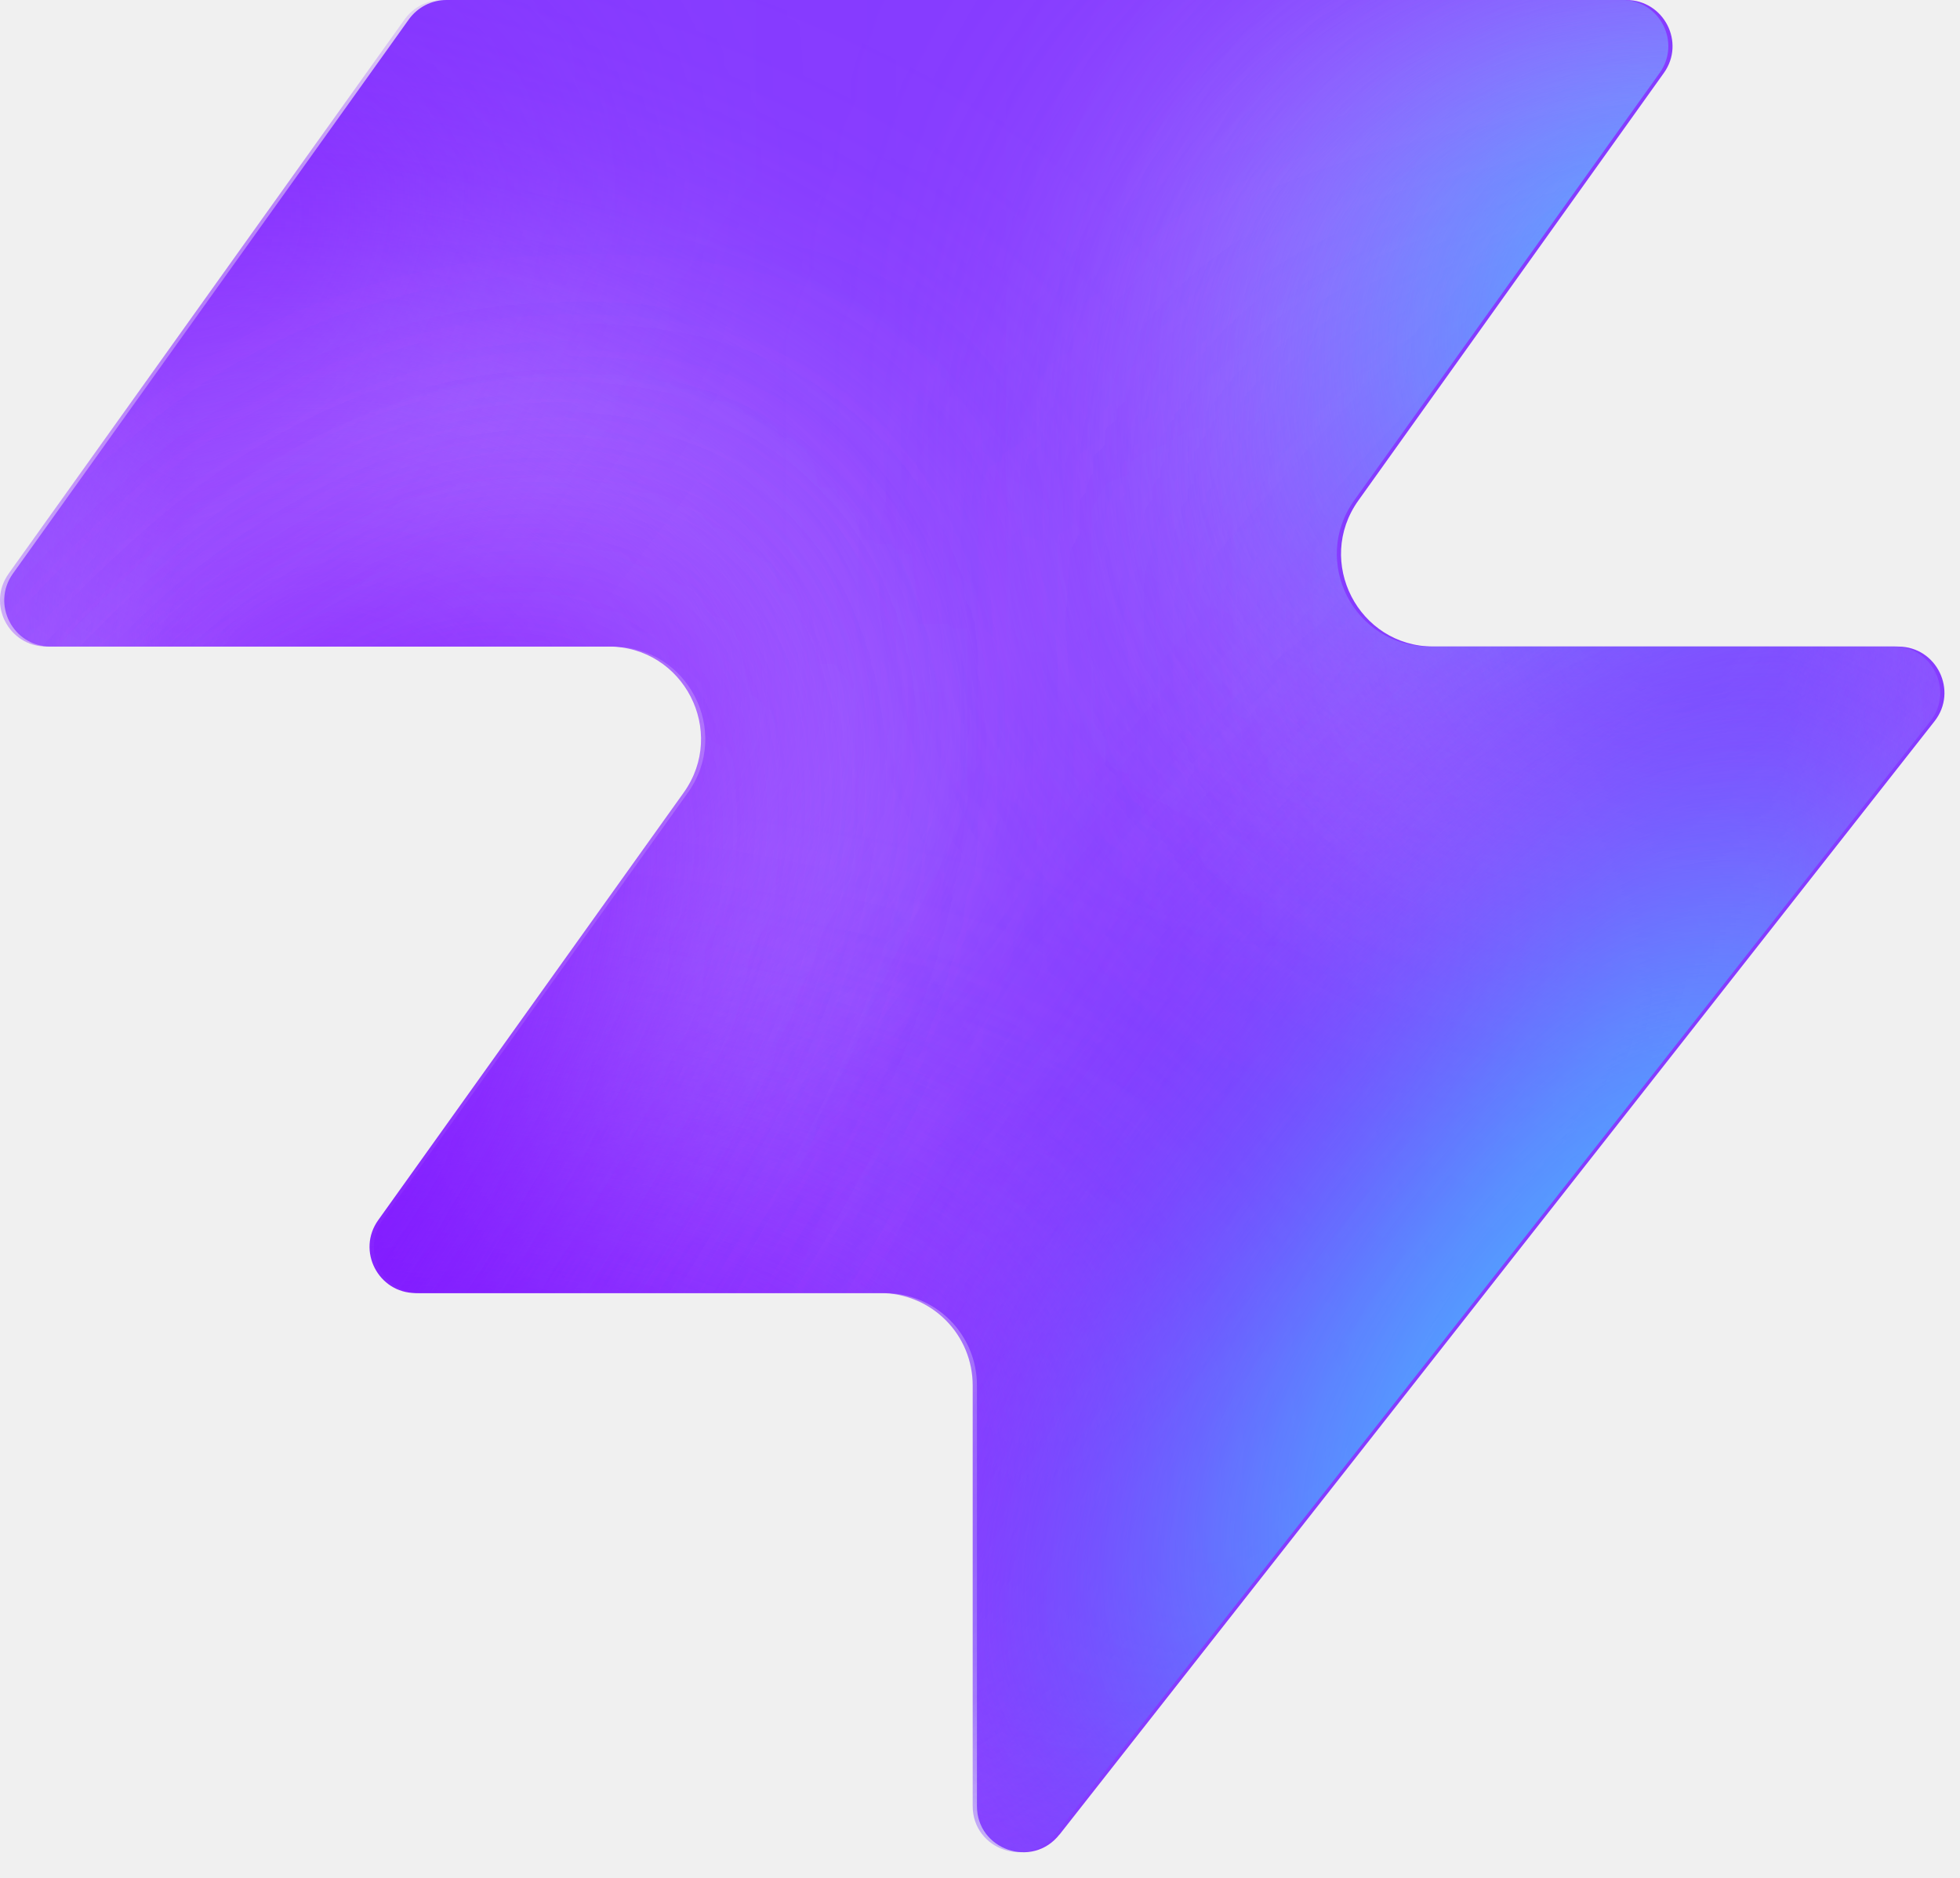
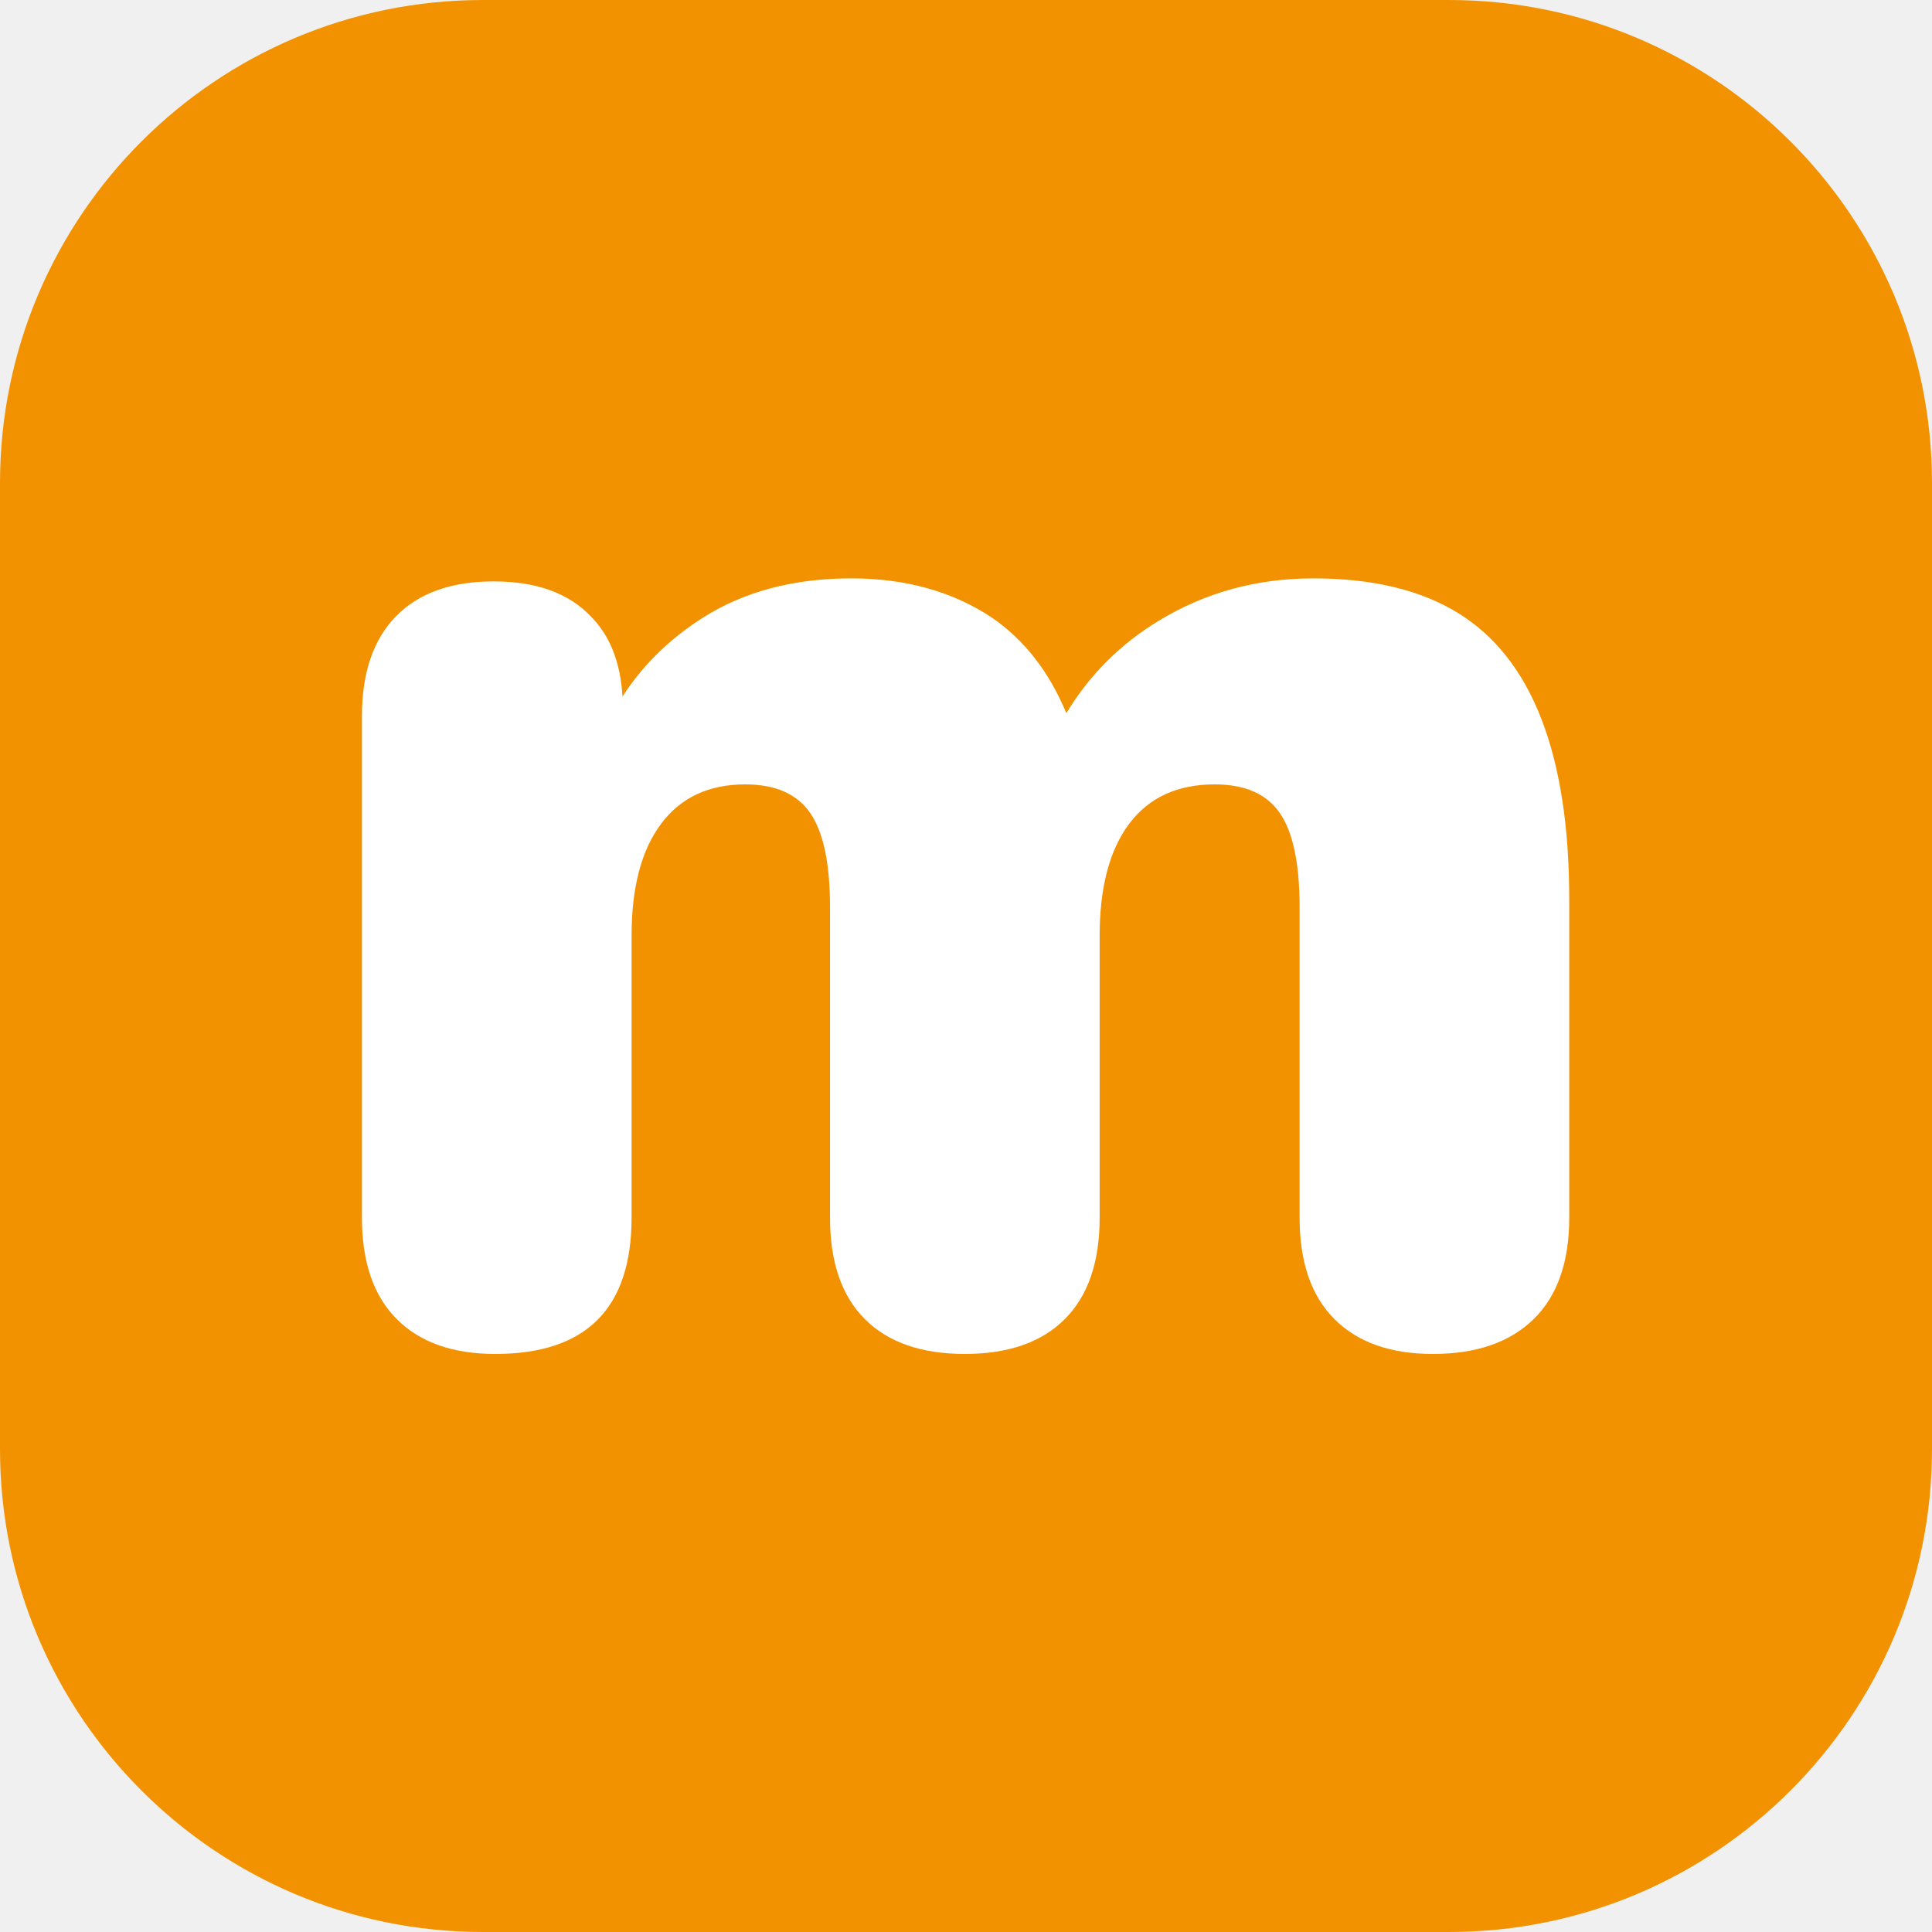
- <svg xmlns="http://www.w3.org/2000/svg" width="48" height="46" fill="none" viewBox="0 0 48 46">
-   <path fill="#863bff" d="M25.946 44.938c-.664.845-2.021.375-2.021-.698V33.937a2.26 2.26 0 0 0-2.262-2.262H10.287c-.92 0-1.456-1.04-.92-1.788l7.48-10.471c1.07-1.497 0-3.578-1.842-3.578H1.237c-.92 0-1.456-1.04-.92-1.788L10.013.474c.214-.297.556-.474.92-.474h28.894c.92 0 1.456 1.04.92 1.788l-7.48 10.471c-1.07 1.498 0 3.579 1.842 3.579h11.377c.943 0 1.473 1.088.89 1.83L25.947 44.94z" style="fill:#863bff;fill:color(display-p3 .525 .23 1);fill-opacity:1" />
-   <mask id="a" width="48" height="46" x="0" y="0" maskUnits="userSpaceOnUse" style="mask-type:alpha">
-     <path fill="#000" d="M25.842 44.938c-.664.844-2.021.375-2.021-.698V33.937a2.26 2.26 0 0 0-2.262-2.262H10.183c-.92 0-1.456-1.04-.92-1.788l7.48-10.471c1.07-1.498 0-3.579-1.842-3.579H1.133c-.92 0-1.456-1.04-.92-1.787L9.91.473c.214-.297.556-.474.92-.474h28.894c.92 0 1.456 1.04.92 1.788l-7.48 10.471c-1.07 1.498 0 3.578 1.842 3.578h11.377c.943 0 1.473 1.088.89 1.832L25.843 44.94z" style="fill:#000;fill-opacity:1" />
-   </mask>
-   <g mask="url(#a)">
-     <g filter="url(#b)">
-       <ellipse cx="5.508" cy="14.704" fill="#ede6ff" rx="5.508" ry="14.704" style="fill:#ede6ff;fill:color(display-p3 .927 .903 1);fill-opacity:1" transform="matrix(.00324 1 1 -.00324 -4.47 31.516)" />
-     </g>
-     <g filter="url(#c)">
-       <ellipse cx="10.399" cy="29.851" fill="#ede6ff" rx="10.399" ry="29.851" style="fill:#ede6ff;fill:color(display-p3 .927 .903 1);fill-opacity:1" transform="matrix(.00324 1 1 -.00324 -39.328 7.883)" />
-     </g>
-     <g filter="url(#d)">
-       <ellipse cx="5.508" cy="30.487" fill="#7e14ff" rx="5.508" ry="30.487" style="fill:#7e14ff;fill:color(display-p3 .492 .077 1);fill-opacity:1" transform="rotate(89.814 -25.913 -14.639)scale(1 -1)" />
-     </g>
-     <g filter="url(#e)">
-       <ellipse cx="5.508" cy="30.599" fill="#7e14ff" rx="5.508" ry="30.599" style="fill:#7e14ff;fill:color(display-p3 .492 .077 1);fill-opacity:1" transform="rotate(89.814 -32.644 -3.334)scale(1 -1)" />
-     </g>
-     <g filter="url(#f)">
-       <ellipse cx="5.508" cy="30.599" fill="#7e14ff" rx="5.508" ry="30.599" style="fill:#7e14ff;fill:color(display-p3 .492 .077 1);fill-opacity:1" transform="matrix(.00324 1 1 -.00324 -34.34 30.47)" />
-     </g>
-     <g filter="url(#g)">
-       <ellipse cx="14.072" cy="22.078" fill="#ede6ff" rx="14.072" ry="22.078" style="fill:#ede6ff;fill:color(display-p3 .927 .903 1);fill-opacity:1" transform="rotate(93.35 24.506 48.493)scale(-1 1)" />
-     </g>
-     <g filter="url(#h)">
-       <ellipse cx="3.47" cy="21.501" fill="#7e14ff" rx="3.47" ry="21.501" style="fill:#7e14ff;fill:color(display-p3 .492 .077 1);fill-opacity:1" transform="rotate(89.009 28.708 47.59)scale(-1 1)" />
-     </g>
-     <g filter="url(#i)">
-       <ellipse cx="3.47" cy="21.501" fill="#7e14ff" rx="3.47" ry="21.501" style="fill:#7e14ff;fill:color(display-p3 .492 .077 1);fill-opacity:1" transform="rotate(89.009 28.708 47.59)scale(-1 1)" />
-     </g>
-     <g filter="url(#j)">
-       <ellipse cx=".387" cy="8.972" fill="#7e14ff" rx="4.407" ry="29.108" style="fill:#7e14ff;fill:color(display-p3 .492 .077 1);fill-opacity:1" transform="rotate(39.51 .387 8.972)" />
-     </g>
-     <g filter="url(#k)">
-       <ellipse cx="47.523" cy="-6.092" fill="#7e14ff" rx="4.407" ry="29.108" style="fill:#7e14ff;fill:color(display-p3 .492 .077 1);fill-opacity:1" transform="rotate(37.892 47.523 -6.092)" />
-     </g>
-     <g filter="url(#l)">
-       <ellipse cx="41.412" cy="6.333" fill="#47bfff" rx="5.971" ry="9.665" style="fill:#47bfff;fill:color(display-p3 .28 .748 1);fill-opacity:1" transform="rotate(37.892 41.412 6.333)" />
-     </g>
-     <g filter="url(#m)">
-       <ellipse cx="-1.879" cy="38.332" fill="#7e14ff" rx="4.407" ry="29.108" style="fill:#7e14ff;fill:color(display-p3 .492 .077 1);fill-opacity:1" transform="rotate(37.892 -1.88 38.332)" />
-     </g>
-     <g filter="url(#n)">
-       <ellipse cx="-1.879" cy="38.332" fill="#7e14ff" rx="4.407" ry="29.108" style="fill:#7e14ff;fill:color(display-p3 .492 .077 1);fill-opacity:1" transform="rotate(37.892 -1.88 38.332)" />
-     </g>
-     <g filter="url(#o)">
-       <ellipse cx="35.651" cy="29.907" fill="#7e14ff" rx="4.407" ry="29.108" style="fill:#7e14ff;fill:color(display-p3 .492 .077 1);fill-opacity:1" transform="rotate(37.892 35.651 29.907)" />
-     </g>
-     <g filter="url(#p)">
-       <ellipse cx="38.418" cy="32.4" fill="#47bfff" rx="5.971" ry="15.297" style="fill:#47bfff;fill:color(display-p3 .28 .748 1);fill-opacity:1" transform="rotate(37.892 38.418 32.4)" />
-     </g>
-   </g>
-   <defs>
-     <filter id="b" width="60.045" height="41.654" x="-19.77" y="16.149" color-interpolation-filters="sRGB" filterUnits="userSpaceOnUse">
-       <feFlood flood-opacity="0" result="BackgroundImageFix" />
-       <feBlend in="SourceGraphic" in2="BackgroundImageFix" result="shape" />
-       <feGaussianBlur result="effect1_foregroundBlur_2002_17158" stdDeviation="7.659" />
-     </filter>
-     <filter id="c" width="90.34" height="51.437" x="-54.613" y="-7.533" color-interpolation-filters="sRGB" filterUnits="userSpaceOnUse">
-       <feFlood flood-opacity="0" result="BackgroundImageFix" />
-       <feBlend in="SourceGraphic" in2="BackgroundImageFix" result="shape" />
-       <feGaussianBlur result="effect1_foregroundBlur_2002_17158" stdDeviation="7.659" />
-     </filter>
-     <filter id="d" width="79.355" height="29.4" x="-49.64" y="2.03" color-interpolation-filters="sRGB" filterUnits="userSpaceOnUse">
-       <feFlood flood-opacity="0" result="BackgroundImageFix" />
-       <feBlend in="SourceGraphic" in2="BackgroundImageFix" result="shape" />
-       <feGaussianBlur result="effect1_foregroundBlur_2002_17158" stdDeviation="4.596" />
-     </filter>
-     <filter id="e" width="79.579" height="29.4" x="-45.045" y="20.029" color-interpolation-filters="sRGB" filterUnits="userSpaceOnUse">
-       <feFlood flood-opacity="0" result="BackgroundImageFix" />
-       <feBlend in="SourceGraphic" in2="BackgroundImageFix" result="shape" />
-       <feGaussianBlur result="effect1_foregroundBlur_2002_17158" stdDeviation="4.596" />
-     </filter>
-     <filter id="f" width="79.579" height="29.4" x="-43.513" y="21.178" color-interpolation-filters="sRGB" filterUnits="userSpaceOnUse">
-       <feFlood flood-opacity="0" result="BackgroundImageFix" />
-       <feBlend in="SourceGraphic" in2="BackgroundImageFix" result="shape" />
-       <feGaussianBlur result="effect1_foregroundBlur_2002_17158" stdDeviation="4.596" />
-     </filter>
-     <filter id="g" width="74.749" height="58.852" x="15.756" y="-17.901" color-interpolation-filters="sRGB" filterUnits="userSpaceOnUse">
-       <feFlood flood-opacity="0" result="BackgroundImageFix" />
-       <feBlend in="SourceGraphic" in2="BackgroundImageFix" result="shape" />
-       <feGaussianBlur result="effect1_foregroundBlur_2002_17158" stdDeviation="7.659" />
-     </filter>
-     <filter id="h" width="61.377" height="25.362" x="23.548" y="2.284" color-interpolation-filters="sRGB" filterUnits="userSpaceOnUse">
-       <feFlood flood-opacity="0" result="BackgroundImageFix" />
-       <feBlend in="SourceGraphic" in2="BackgroundImageFix" result="shape" />
-       <feGaussianBlur result="effect1_foregroundBlur_2002_17158" stdDeviation="4.596" />
-     </filter>
-     <filter id="i" width="61.377" height="25.362" x="23.548" y="2.284" color-interpolation-filters="sRGB" filterUnits="userSpaceOnUse">
-       <feFlood flood-opacity="0" result="BackgroundImageFix" />
-       <feBlend in="SourceGraphic" in2="BackgroundImageFix" result="shape" />
-       <feGaussianBlur result="effect1_foregroundBlur_2002_17158" stdDeviation="4.596" />
-     </filter>
-     <filter id="j" width="56.045" height="63.649" x="-27.636" y="-22.853" color-interpolation-filters="sRGB" filterUnits="userSpaceOnUse">
-       <feFlood flood-opacity="0" result="BackgroundImageFix" />
-       <feBlend in="SourceGraphic" in2="BackgroundImageFix" result="shape" />
-       <feGaussianBlur result="effect1_foregroundBlur_2002_17158" stdDeviation="4.596" />
-     </filter>
-     <filter id="k" width="54.814" height="64.646" x="20.116" y="-38.415" color-interpolation-filters="sRGB" filterUnits="userSpaceOnUse">
-       <feFlood flood-opacity="0" result="BackgroundImageFix" />
-       <feBlend in="SourceGraphic" in2="BackgroundImageFix" result="shape" />
-       <feGaussianBlur result="effect1_foregroundBlur_2002_17158" stdDeviation="4.596" />
-     </filter>
-     <filter id="l" width="33.541" height="35.313" x="24.641" y="-11.323" color-interpolation-filters="sRGB" filterUnits="userSpaceOnUse">
-       <feFlood flood-opacity="0" result="BackgroundImageFix" />
-       <feBlend in="SourceGraphic" in2="BackgroundImageFix" result="shape" />
-       <feGaussianBlur result="effect1_foregroundBlur_2002_17158" stdDeviation="4.596" />
-     </filter>
-     <filter id="m" width="54.814" height="64.646" x="-29.286" y="6.009" color-interpolation-filters="sRGB" filterUnits="userSpaceOnUse">
-       <feFlood flood-opacity="0" result="BackgroundImageFix" />
-       <feBlend in="SourceGraphic" in2="BackgroundImageFix" result="shape" />
-       <feGaussianBlur result="effect1_foregroundBlur_2002_17158" stdDeviation="4.596" />
-     </filter>
-     <filter id="n" width="54.814" height="64.646" x="-29.286" y="6.009" color-interpolation-filters="sRGB" filterUnits="userSpaceOnUse">
-       <feFlood flood-opacity="0" result="BackgroundImageFix" />
-       <feBlend in="SourceGraphic" in2="BackgroundImageFix" result="shape" />
-       <feGaussianBlur result="effect1_foregroundBlur_2002_17158" stdDeviation="4.596" />
-     </filter>
-     <filter id="o" width="54.814" height="64.646" x="8.244" y="-2.416" color-interpolation-filters="sRGB" filterUnits="userSpaceOnUse">
-       <feFlood flood-opacity="0" result="BackgroundImageFix" />
-       <feBlend in="SourceGraphic" in2="BackgroundImageFix" result="shape" />
-       <feGaussianBlur result="effect1_foregroundBlur_2002_17158" stdDeviation="4.596" />
-     </filter>
-     <filter id="p" width="39.409" height="43.623" x="18.713" y="10.588" color-interpolation-filters="sRGB" filterUnits="userSpaceOnUse">
-       <feFlood flood-opacity="0" result="BackgroundImageFix" />
-       <feBlend in="SourceGraphic" in2="BackgroundImageFix" result="shape" />
-       <feGaussianBlur result="effect1_foregroundBlur_2002_17158" stdDeviation="4.596" />
-     </filter>
-   </defs>
+ <svg xmlns="http://www.w3.org/2000/svg" width="32" height="32" viewBox="0 0 32 32">
+   <rect width="32" height="32" rx="8" fill="#F39200" />
+   <path fill="#FFFFFF" transform="translate(4.64 22.20) scale(0.02509 -0.02509)" d="M142 -9Q100 -9 77.0 14.0Q54 37 54 81V412Q54 455 76.5 478.0Q99 501 141.0 501.0Q183 501 205 478Q224 459 226 425Q246 456 279 477Q320 503 377 503Q431 503 470 477Q502 455 519 414Q542 452 580 475Q626 503 682 503Q740 503 777.0 480.5Q814 458 832.5 410.5Q851 363 851 291V81Q851 37 827.5 14.0Q804 -9 761 -9Q719 -9 696.0 14.0Q673 37 673 81V286Q673 329 660.0 348.0Q647 367 617 367Q580 367 560.5 341.0Q541 315 541 267V81Q541 37 518.0 14.0Q495 -9 452.0 -9.0Q409 -9 386.0 14.0Q363 37 363 81V286Q363 329 350.0 348.0Q337 367 307 367Q271 367 251.5 341.0Q232 315 232 267V81Q232 -9 142 -9Z" />
</svg>
